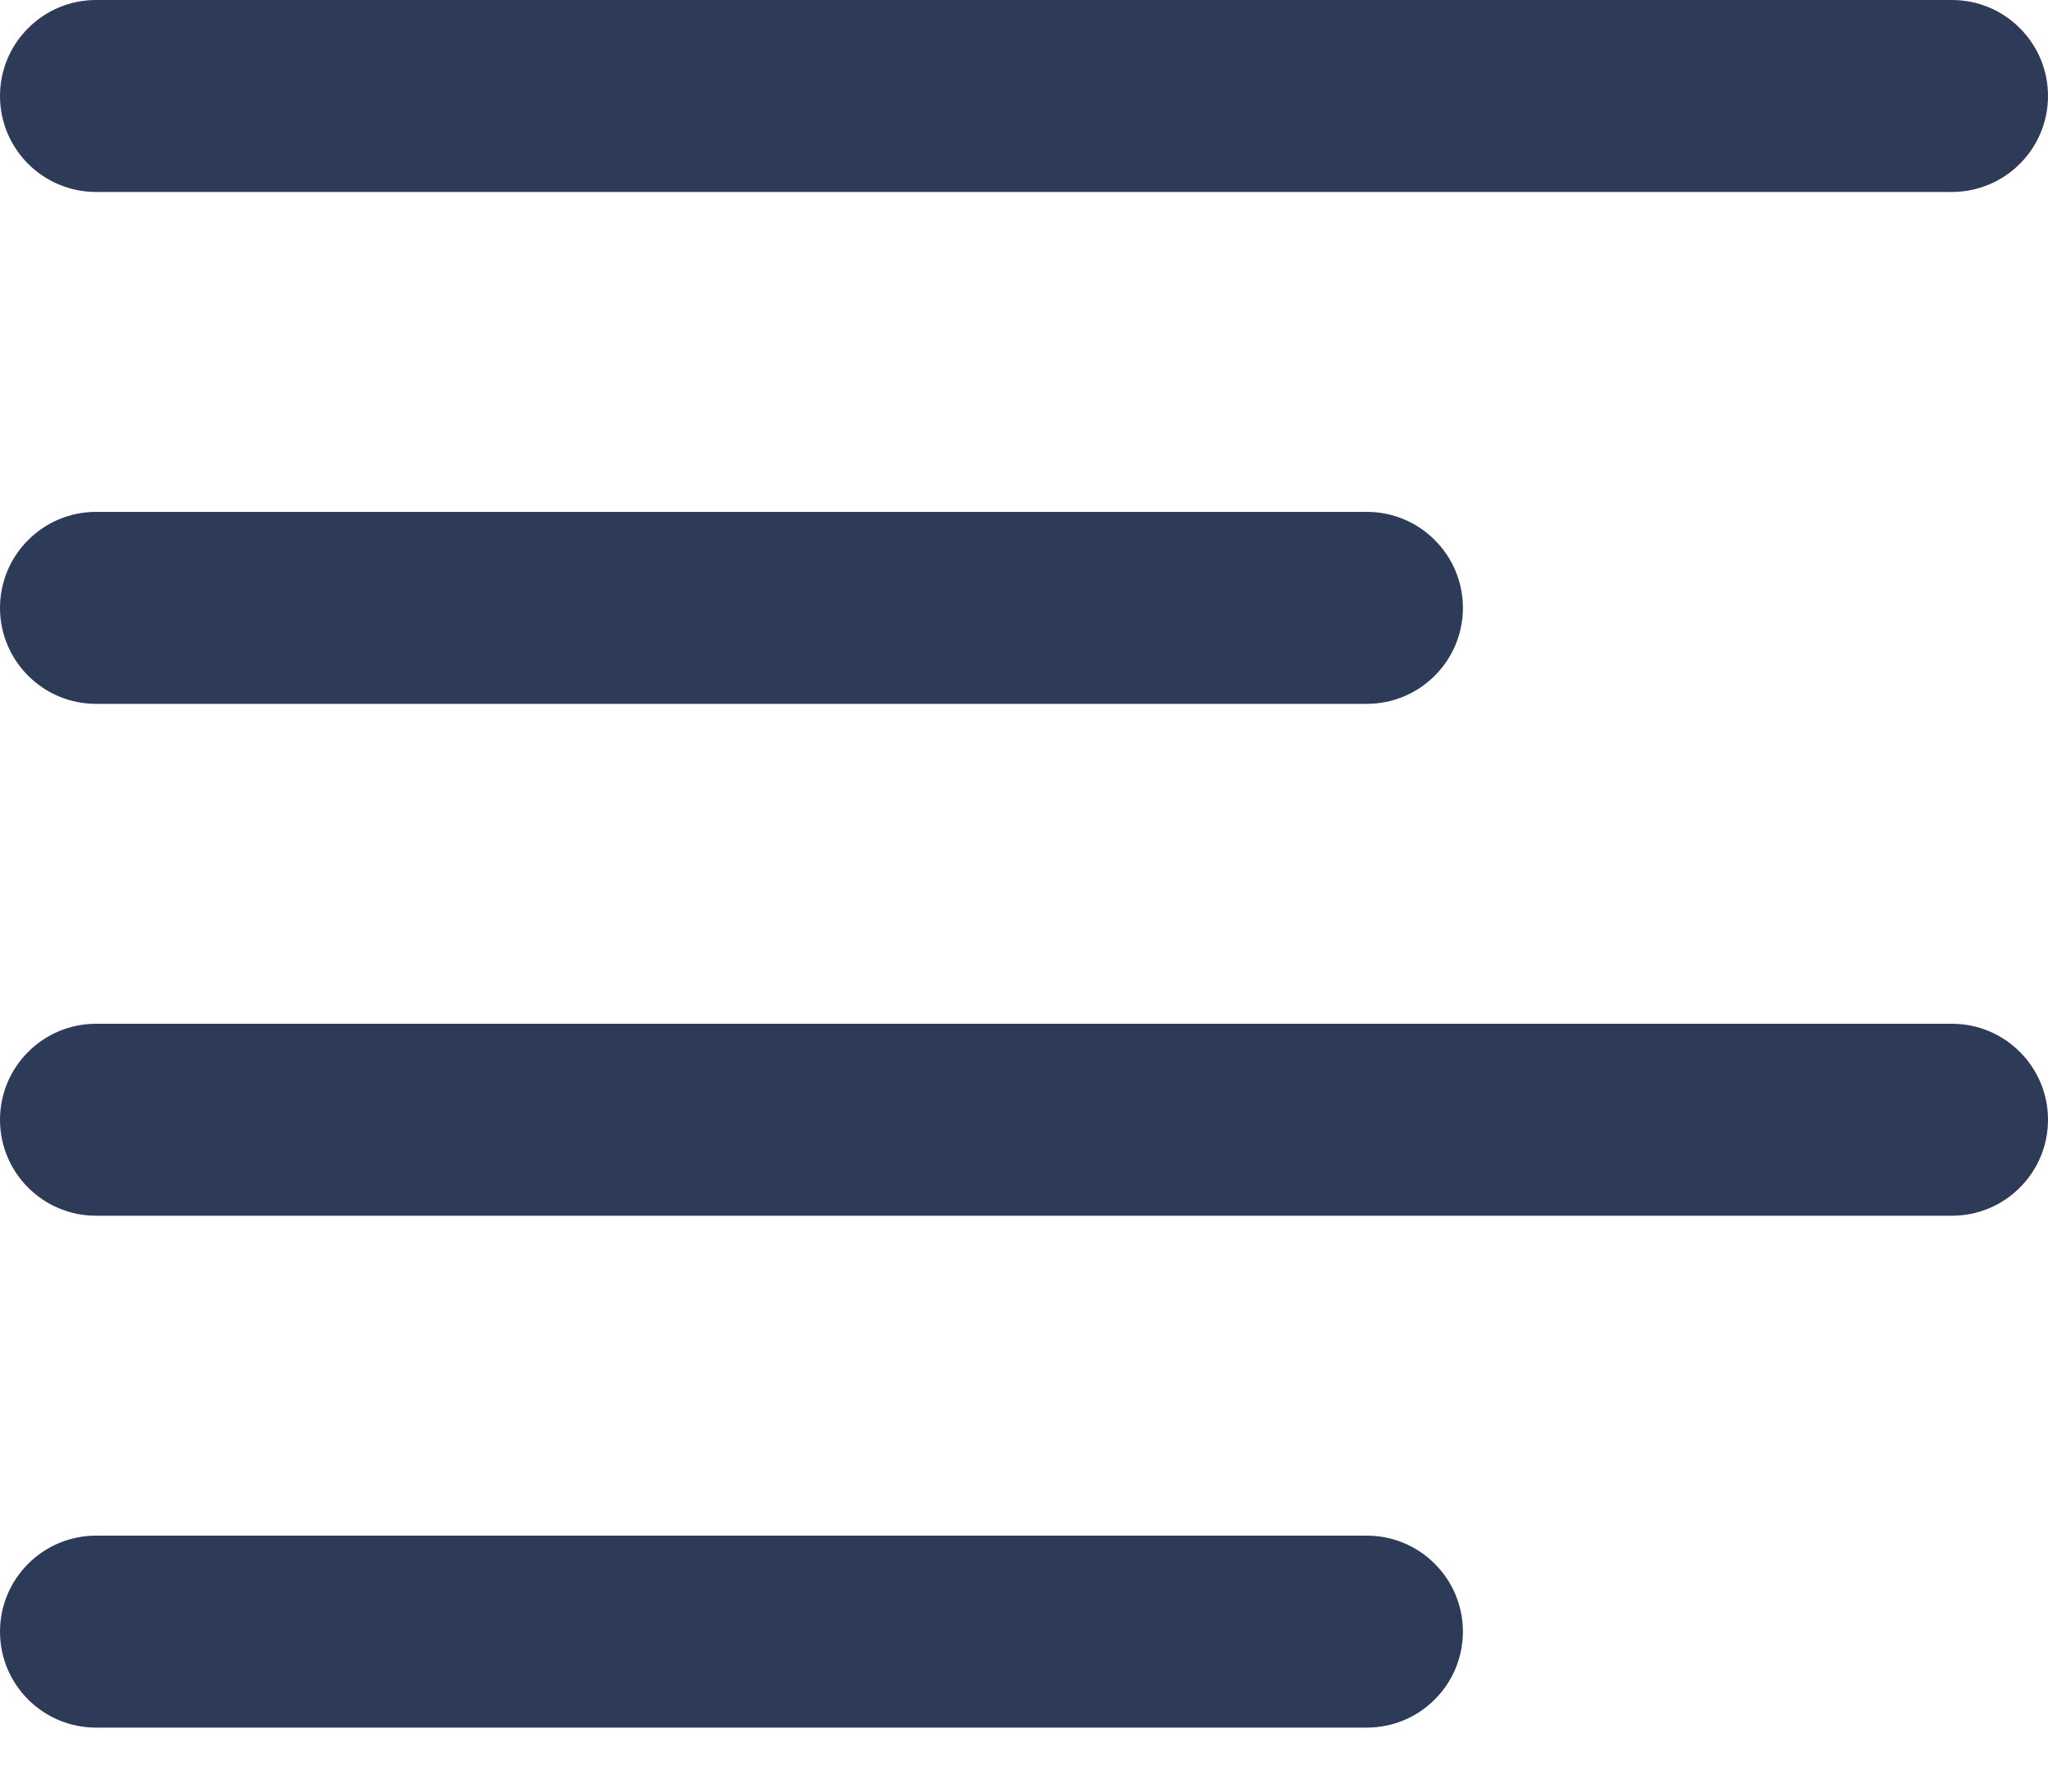
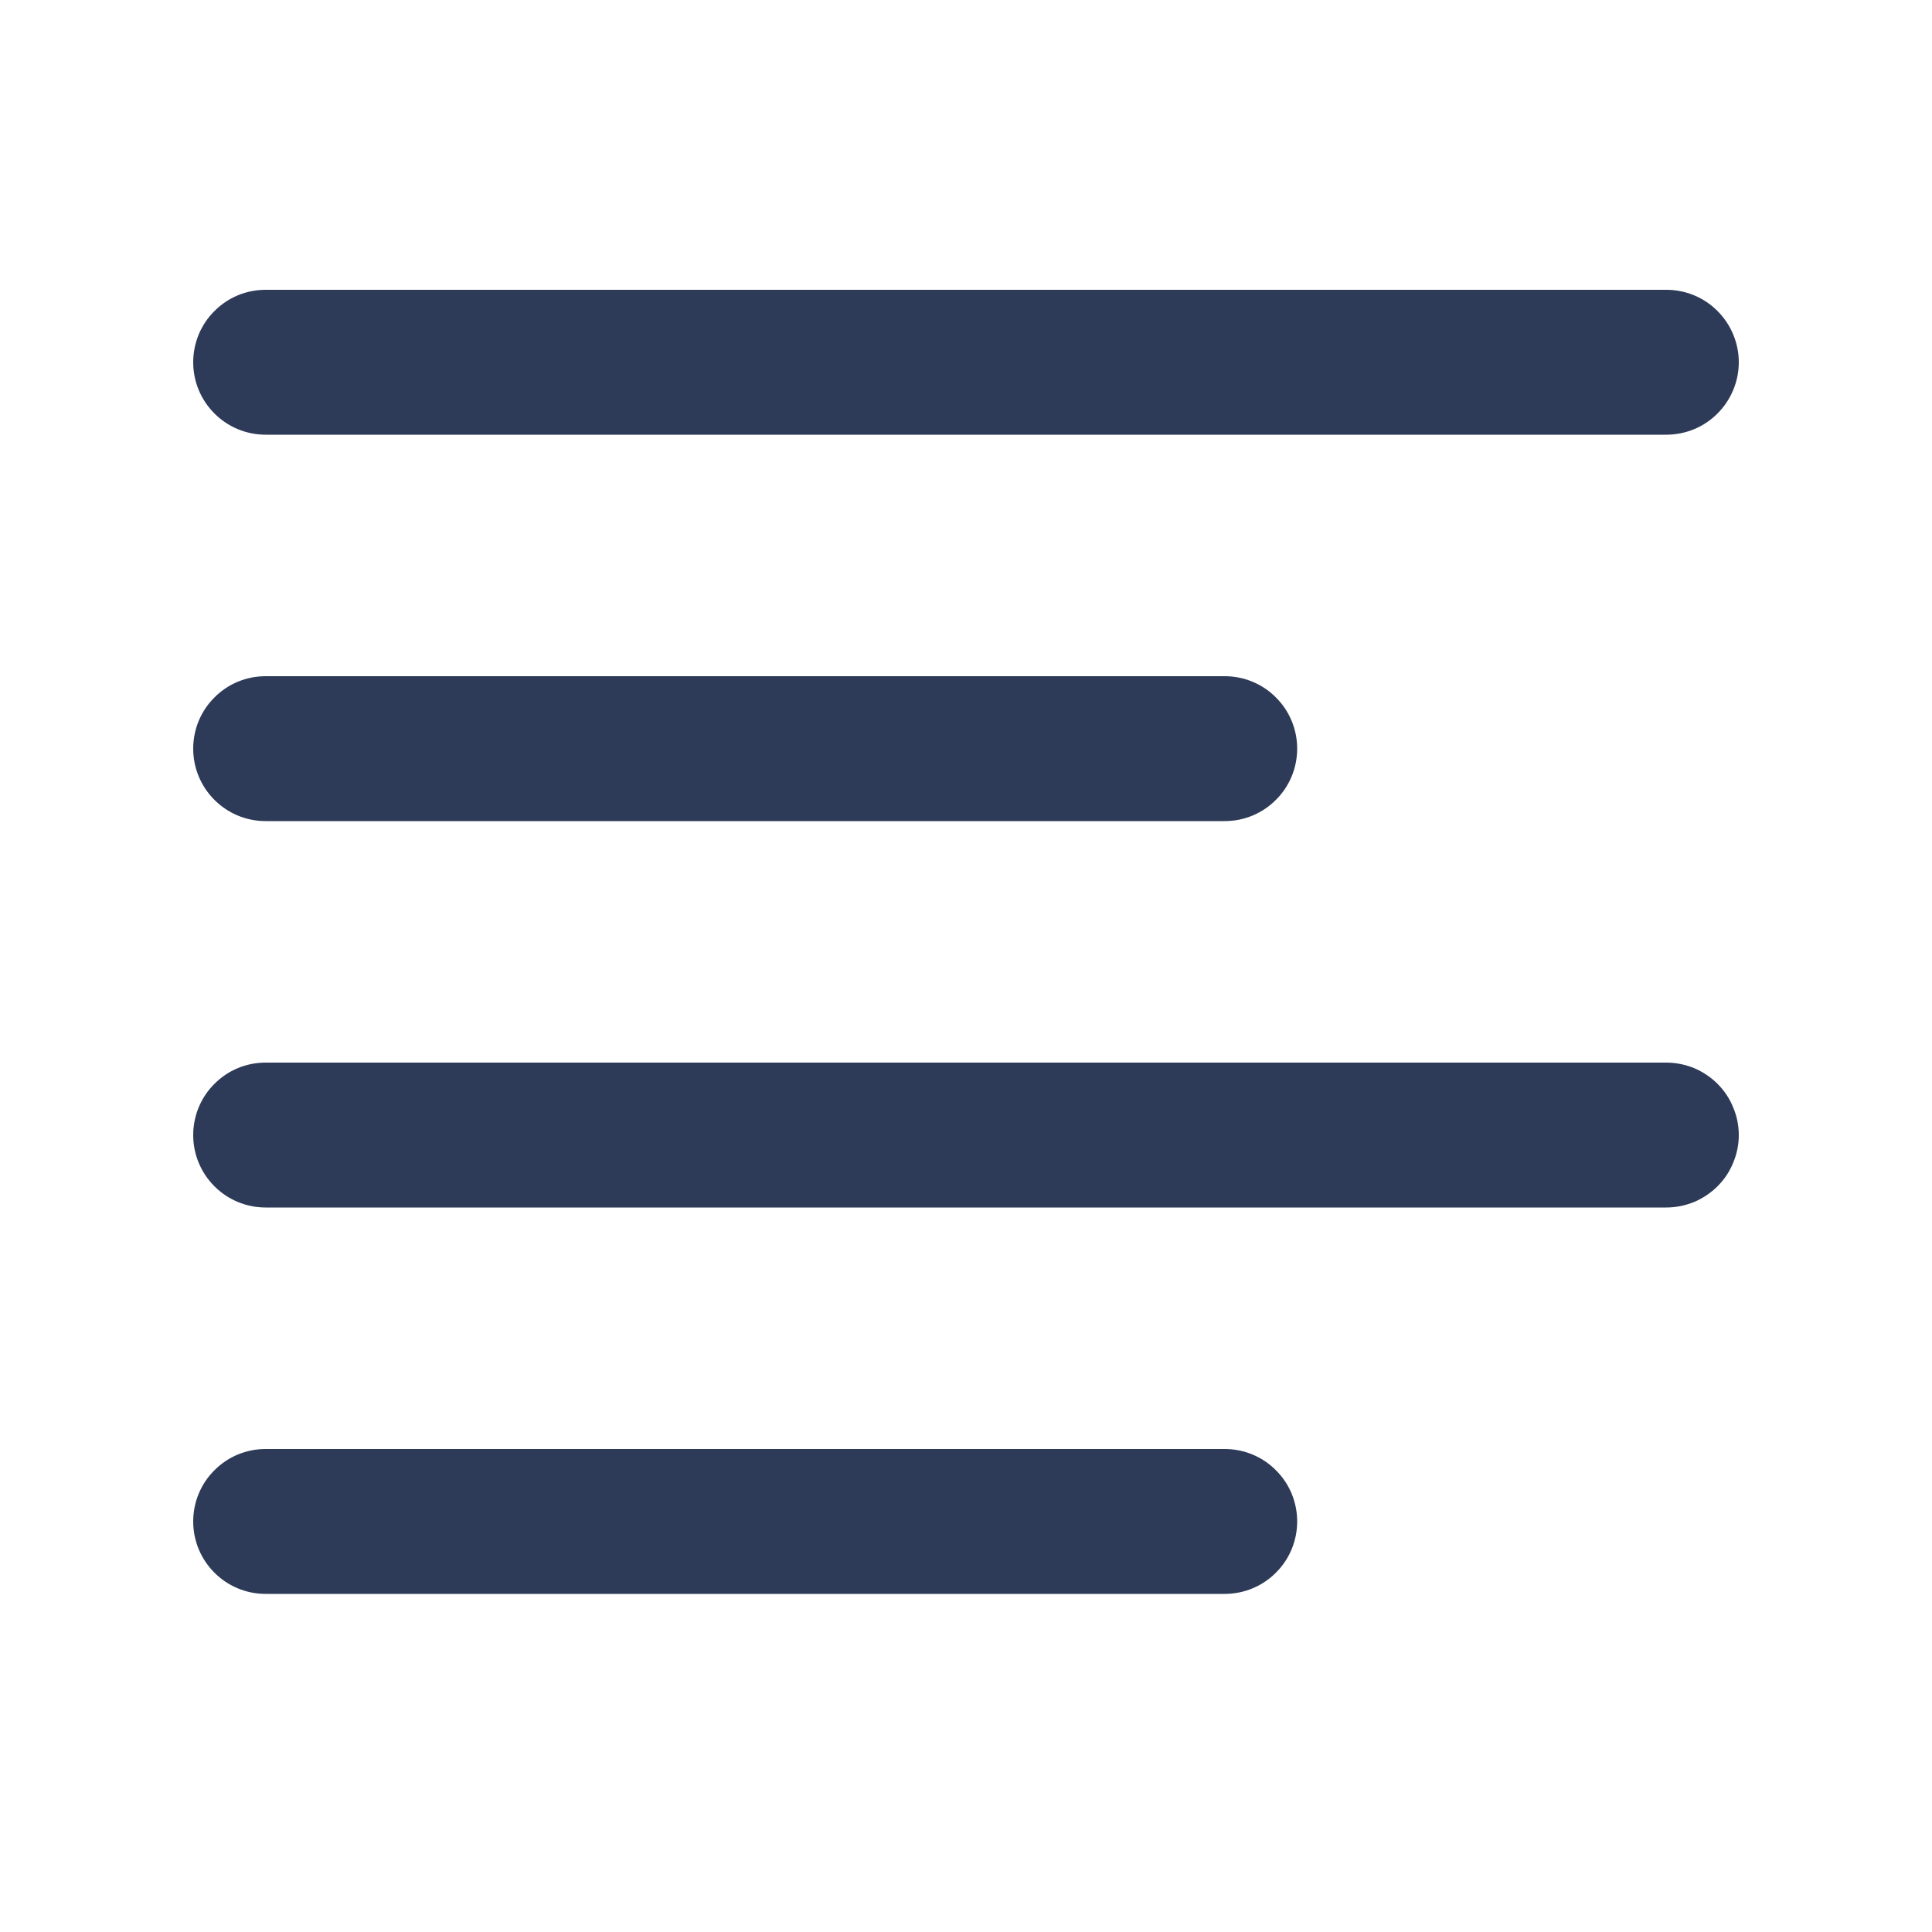
- <svg xmlns="http://www.w3.org/2000/svg" width="16" height="14" viewBox="0 0 16 14" fill="none">
-   <path d="M0 0.75C0 1.164 0.336 1.5 0.75 1.5H15.25C15.449 1.5 15.64 1.421 15.78 1.28C15.921 1.14 16 0.949 16 0.75C16 0.551 15.921 0.36 15.78 0.22C15.64 0.079 15.449 0 15.25 0H0.75C0.551 0 0.36 0.079 0.22 0.22C0.079 0.36 0 0.551 0 0.75ZM0 8.75C0 9.164 0.336 9.5 0.75 9.5H15.25C15.348 9.5 15.446 9.481 15.537 9.443C15.628 9.405 15.711 9.35 15.78 9.28C15.85 9.211 15.905 9.128 15.943 9.037C15.981 8.946 16 8.848 16 8.75C16 8.652 15.981 8.554 15.943 8.463C15.905 8.372 15.85 8.289 15.78 8.22C15.711 8.15 15.628 8.095 15.537 8.057C15.446 8.019 15.348 8 15.25 8H0.75C0.551 8 0.36 8.079 0.22 8.22C0.079 8.36 0 8.551 0 8.75ZM0 12.75C0 13.164 0.336 13.5 0.75 13.5H10.679C10.878 13.5 11.069 13.421 11.209 13.28C11.35 13.14 11.429 12.949 11.429 12.75C11.429 12.551 11.35 12.36 11.209 12.22C11.069 12.079 10.878 12 10.679 12H0.75C0.551 12 0.36 12.079 0.22 12.22C0.079 12.36 0 12.551 0 12.75ZM0 4.75C0 5.164 0.336 5.5 0.75 5.5H10.679C10.878 5.5 11.069 5.421 11.209 5.28C11.35 5.14 11.429 4.949 11.429 4.75C11.429 4.551 11.35 4.36 11.209 4.22C11.069 4.079 10.878 4 10.679 4H0.75C0.551 4 0.36 4.079 0.22 4.22C0.079 4.36 0 4.551 0 4.75Z" fill="#2E3B58" />
+ <svg xmlns="http://www.w3.org/2000/svg" width="12" height="12" viewBox="0 0 12 12" fill="none">
+   <path d="M1.2 2.25C1.2 2.498 1.401 2.7 1.65 2.7H10.35C10.469 2.7 10.584 2.653 10.668 2.568C10.752 2.484 10.8 2.369 10.8 2.25C10.8 2.131 10.752 2.016 10.668 1.932C10.584 1.847 10.469 1.8 10.35 1.8H1.65C1.53 1.8 1.416 1.847 1.332 1.932C1.247 2.016 1.2 2.131 1.2 2.25ZM1.2 7.05C1.2 7.298 1.401 7.5 1.65 7.5H10.35C10.409 7.5 10.467 7.488 10.522 7.466C10.576 7.443 10.626 7.41 10.668 7.368C10.71 7.326 10.743 7.277 10.765 7.222C10.788 7.168 10.8 7.109 10.8 7.05C10.8 6.991 10.788 6.932 10.765 6.878C10.743 6.823 10.71 6.774 10.668 6.732C10.626 6.69 10.576 6.657 10.522 6.634C10.467 6.612 10.409 6.6 10.35 6.6H1.65C1.53 6.6 1.416 6.647 1.332 6.732C1.247 6.816 1.2 6.931 1.2 7.05ZM1.2 9.45C1.2 9.698 1.401 9.9 1.65 9.9H7.607C7.726 9.9 7.841 9.853 7.925 9.768C8.01 9.684 8.057 9.569 8.057 9.45C8.057 9.331 8.01 9.216 7.925 9.132C7.841 9.047 7.726 9 7.607 9H1.65C1.53 9 1.416 9.047 1.332 9.132C1.247 9.216 1.2 9.331 1.2 9.45ZM1.2 4.65C1.2 4.898 1.401 5.1 1.65 5.1H7.607C7.726 5.1 7.841 5.053 7.925 4.968C8.01 4.884 8.057 4.769 8.057 4.65C8.057 4.531 8.01 4.416 7.925 4.332C7.841 4.247 7.726 4.2 7.607 4.2H1.65C1.53 4.2 1.416 4.247 1.332 4.332C1.247 4.416 1.2 4.531 1.2 4.65Z" fill="#2E3B58" />
</svg>
